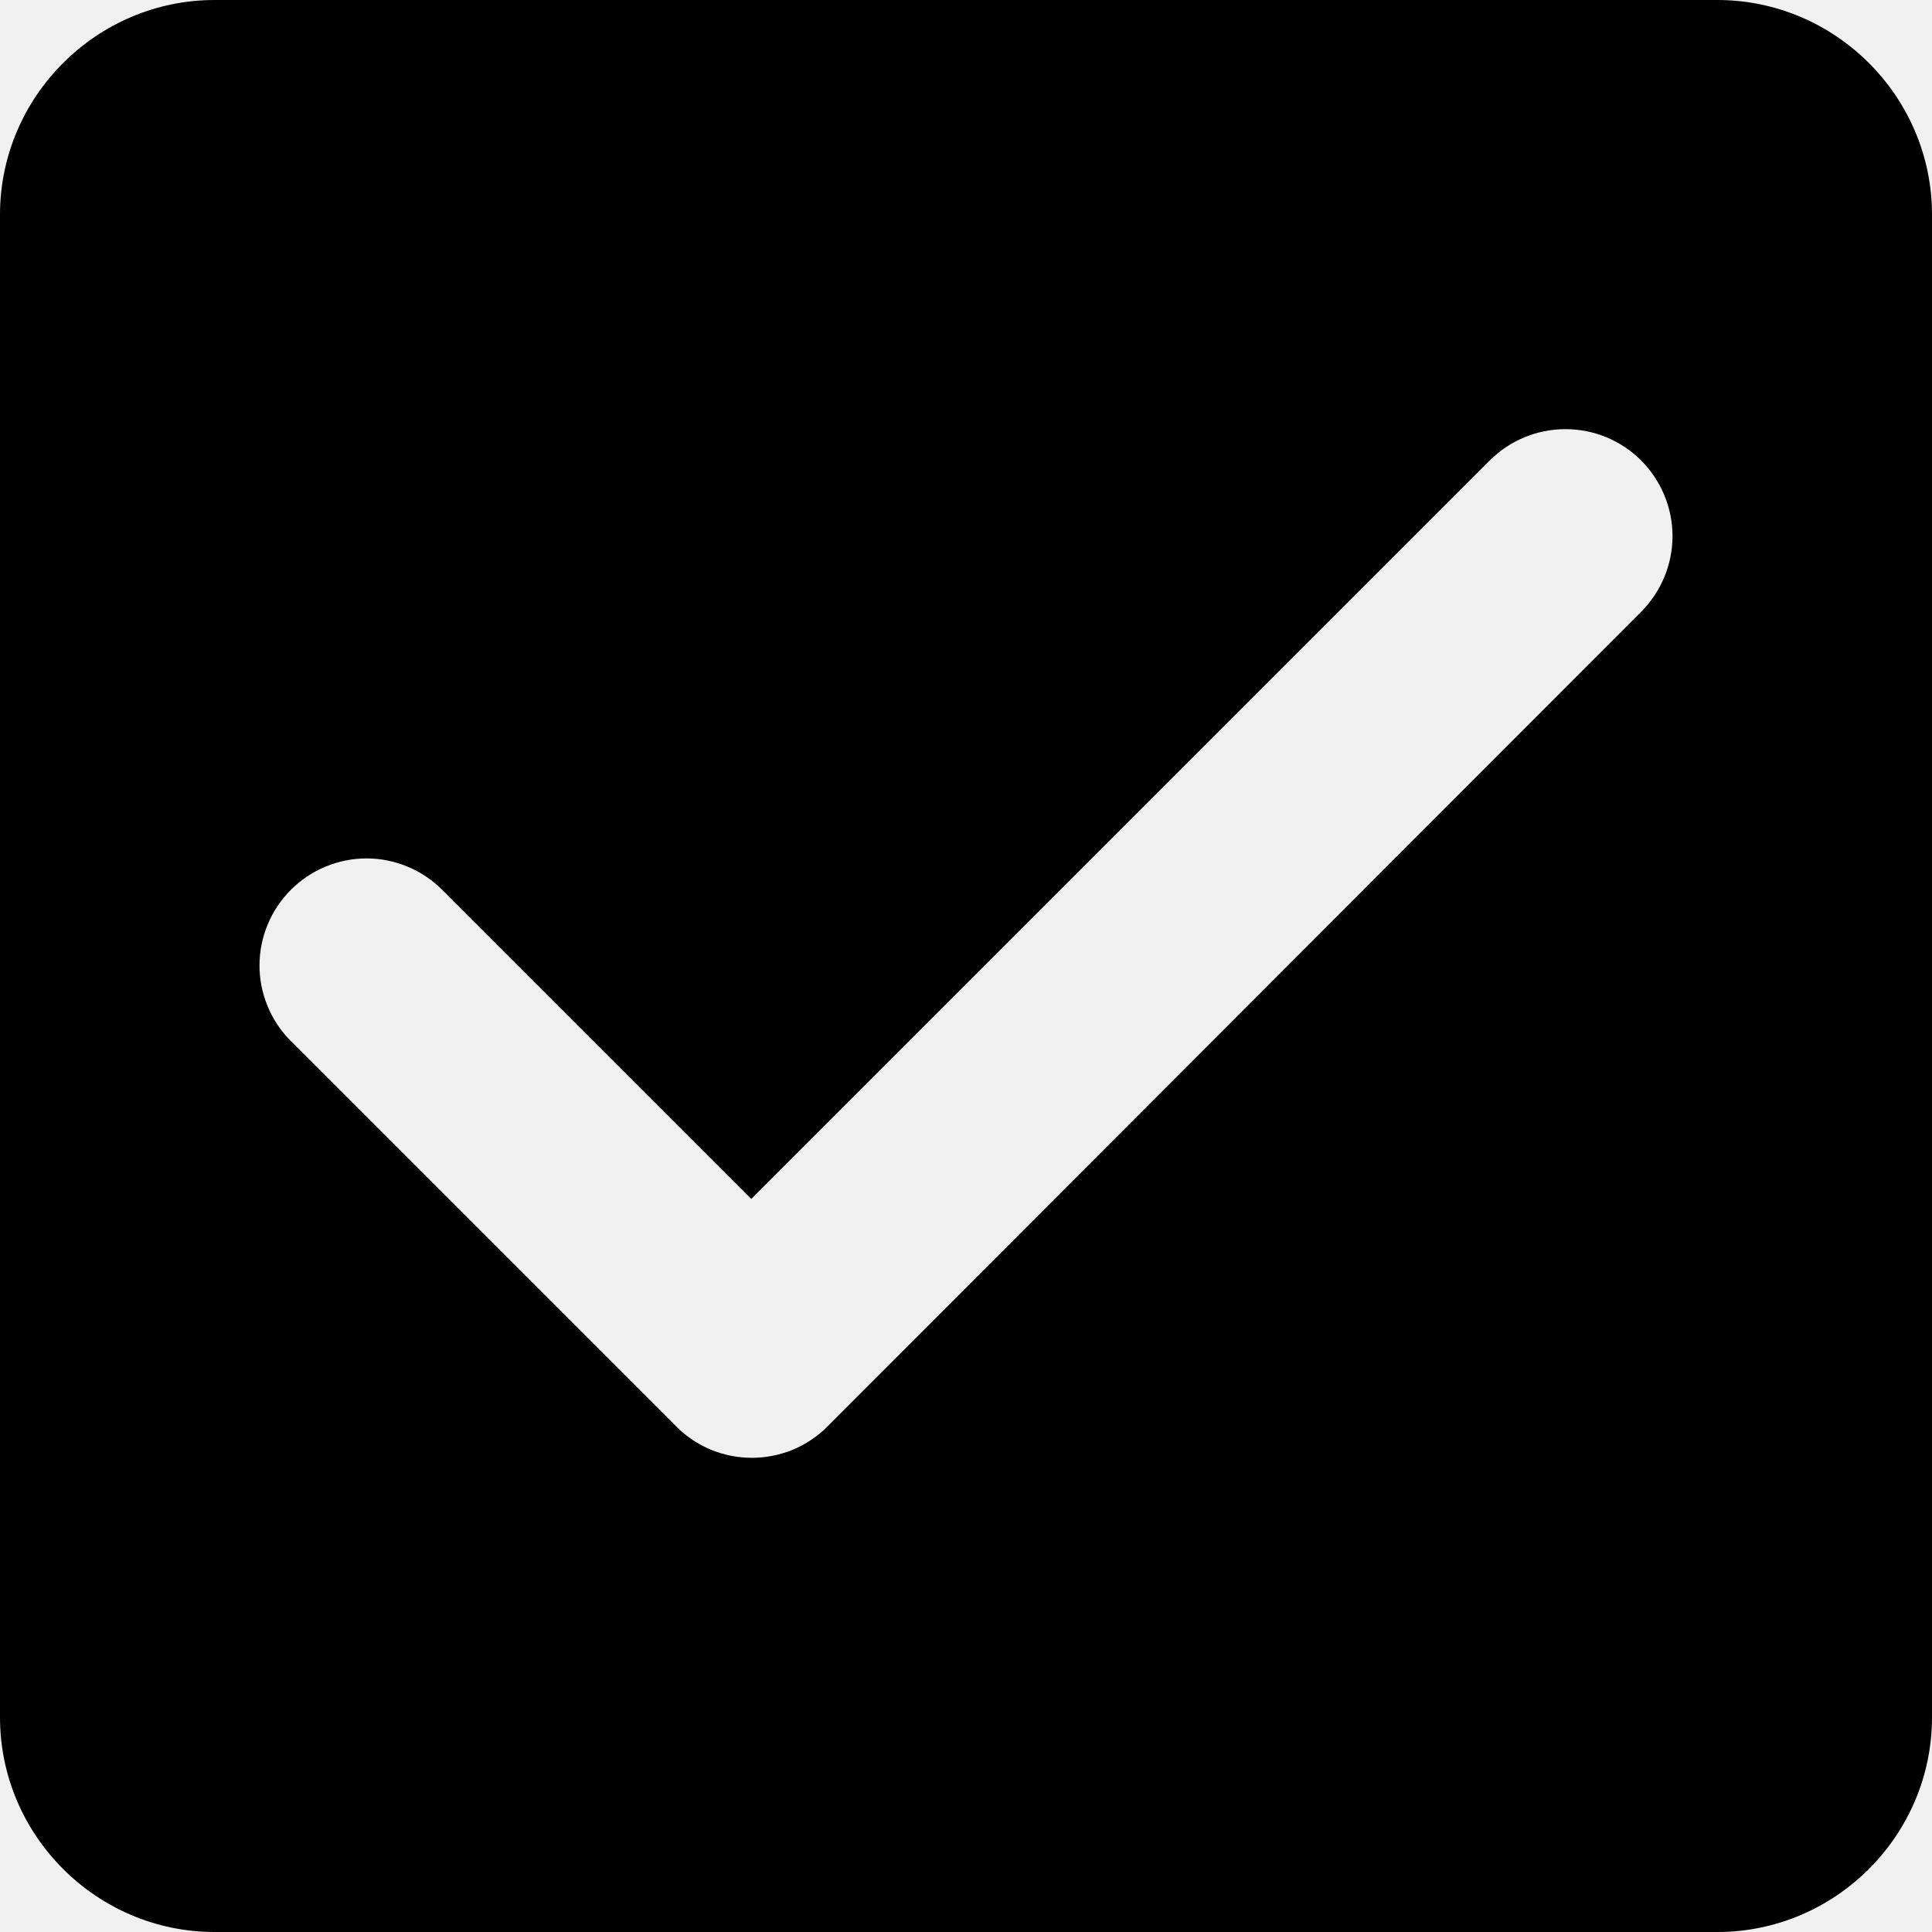
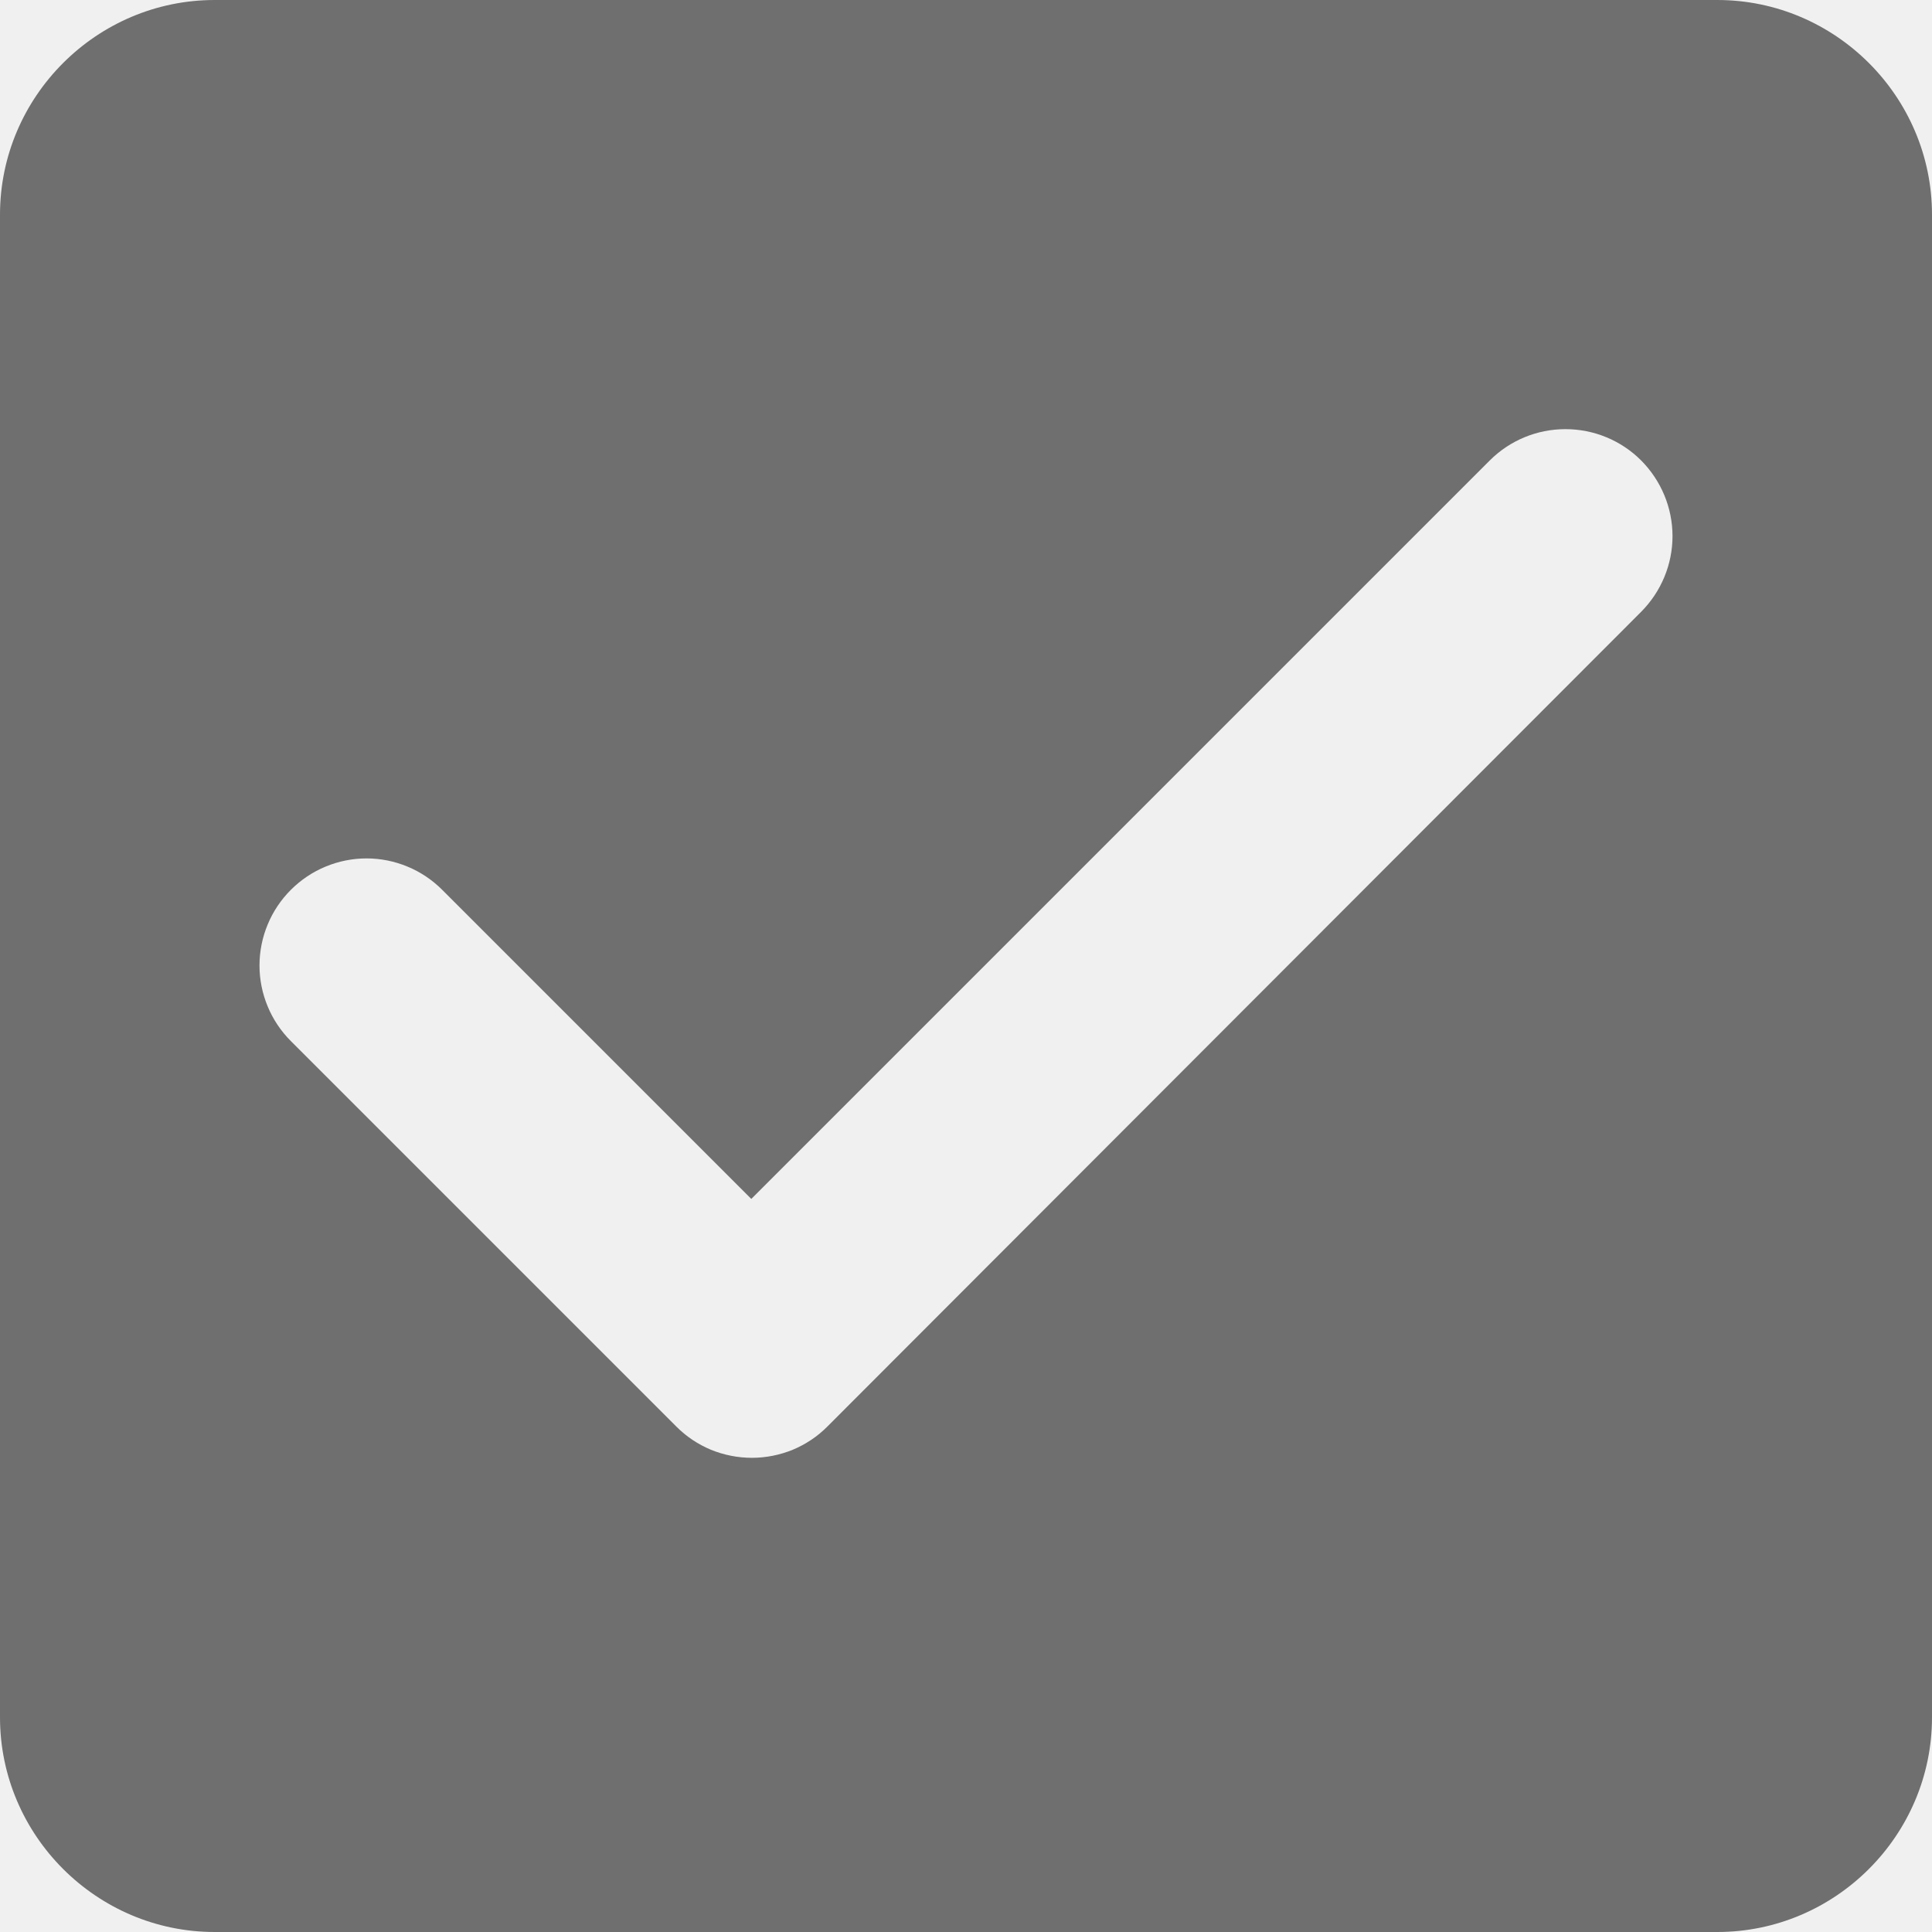
<svg xmlns="http://www.w3.org/2000/svg" viewBox="0 0 16 16" fill="none">
  <g id="Frame" clip-path="url(#clip0_5363_8164)">
-     <path id="Vector" d="M14.222 0H1.778C0.8 0 0 0.8 0 1.778V14.222C0 15.2 0.8 16 1.778 16H14.222C15.2 16 16 15.2 16 14.222V1.778C16 0.8 15.2 0 14.222 0ZM6.853 11.813C6.771 11.896 6.673 11.961 6.566 12.006C6.458 12.05 6.343 12.073 6.227 12.073C6.11 12.073 5.995 12.05 5.887 12.006C5.78 11.961 5.682 11.896 5.6 11.813L2.409 8.622C2.327 8.54 2.261 8.442 2.217 8.335C2.172 8.227 2.149 8.112 2.149 7.996C2.149 7.879 2.172 7.764 2.217 7.656C2.261 7.549 2.327 7.451 2.409 7.369C2.491 7.287 2.589 7.221 2.696 7.177C2.804 7.132 2.919 7.109 3.036 7.109C3.152 7.109 3.267 7.132 3.375 7.177C3.482 7.221 3.58 7.287 3.662 7.369L6.222 9.929L12.338 3.813C12.504 3.647 12.729 3.554 12.964 3.554C13.2 3.554 13.425 3.647 13.591 3.813C13.757 3.98 13.851 4.205 13.851 4.44C13.851 4.675 13.757 4.9 13.591 5.067L6.853 11.813Z" fill="currentColor" />
+     <path id="Vector" d="M14.222 0H1.778C0.8 0 0 0.8 0 1.778V14.222C0 15.2 0.8 16 1.778 16H14.222C15.2 16 16 15.2 16 14.222V1.778C16 0.8 15.2 0 14.222 0ZM6.853 11.813C6.771 11.896 6.673 11.961 6.566 12.006C6.458 12.05 6.343 12.073 6.227 12.073C6.11 12.073 5.995 12.05 5.887 12.006C5.78 11.961 5.682 11.896 5.6 11.813L2.409 8.622C2.327 8.54 2.261 8.442 2.217 8.335C2.172 8.227 2.149 8.112 2.149 7.996C2.149 7.879 2.172 7.764 2.217 7.656C2.261 7.549 2.327 7.451 2.409 7.369C2.491 7.287 2.589 7.221 2.696 7.177C2.804 7.132 2.919 7.109 3.036 7.109C3.152 7.109 3.267 7.132 3.375 7.177C3.482 7.221 3.58 7.287 3.662 7.369L6.222 9.929L12.338 3.813C12.504 3.647 12.729 3.554 12.964 3.554C13.2 3.554 13.425 3.647 13.591 3.813C13.757 3.98 13.851 4.205 13.851 4.44C13.851 4.675 13.757 4.9 13.591 5.067L6.853 11.813Z" fill="#6F6F6F" />
  </g>
  <defs>
    <clipPath id="clip0_5363_8164">
      <rect width="16" height="16" fill="white" />
    </clipPath>
  </defs>
</svg>
